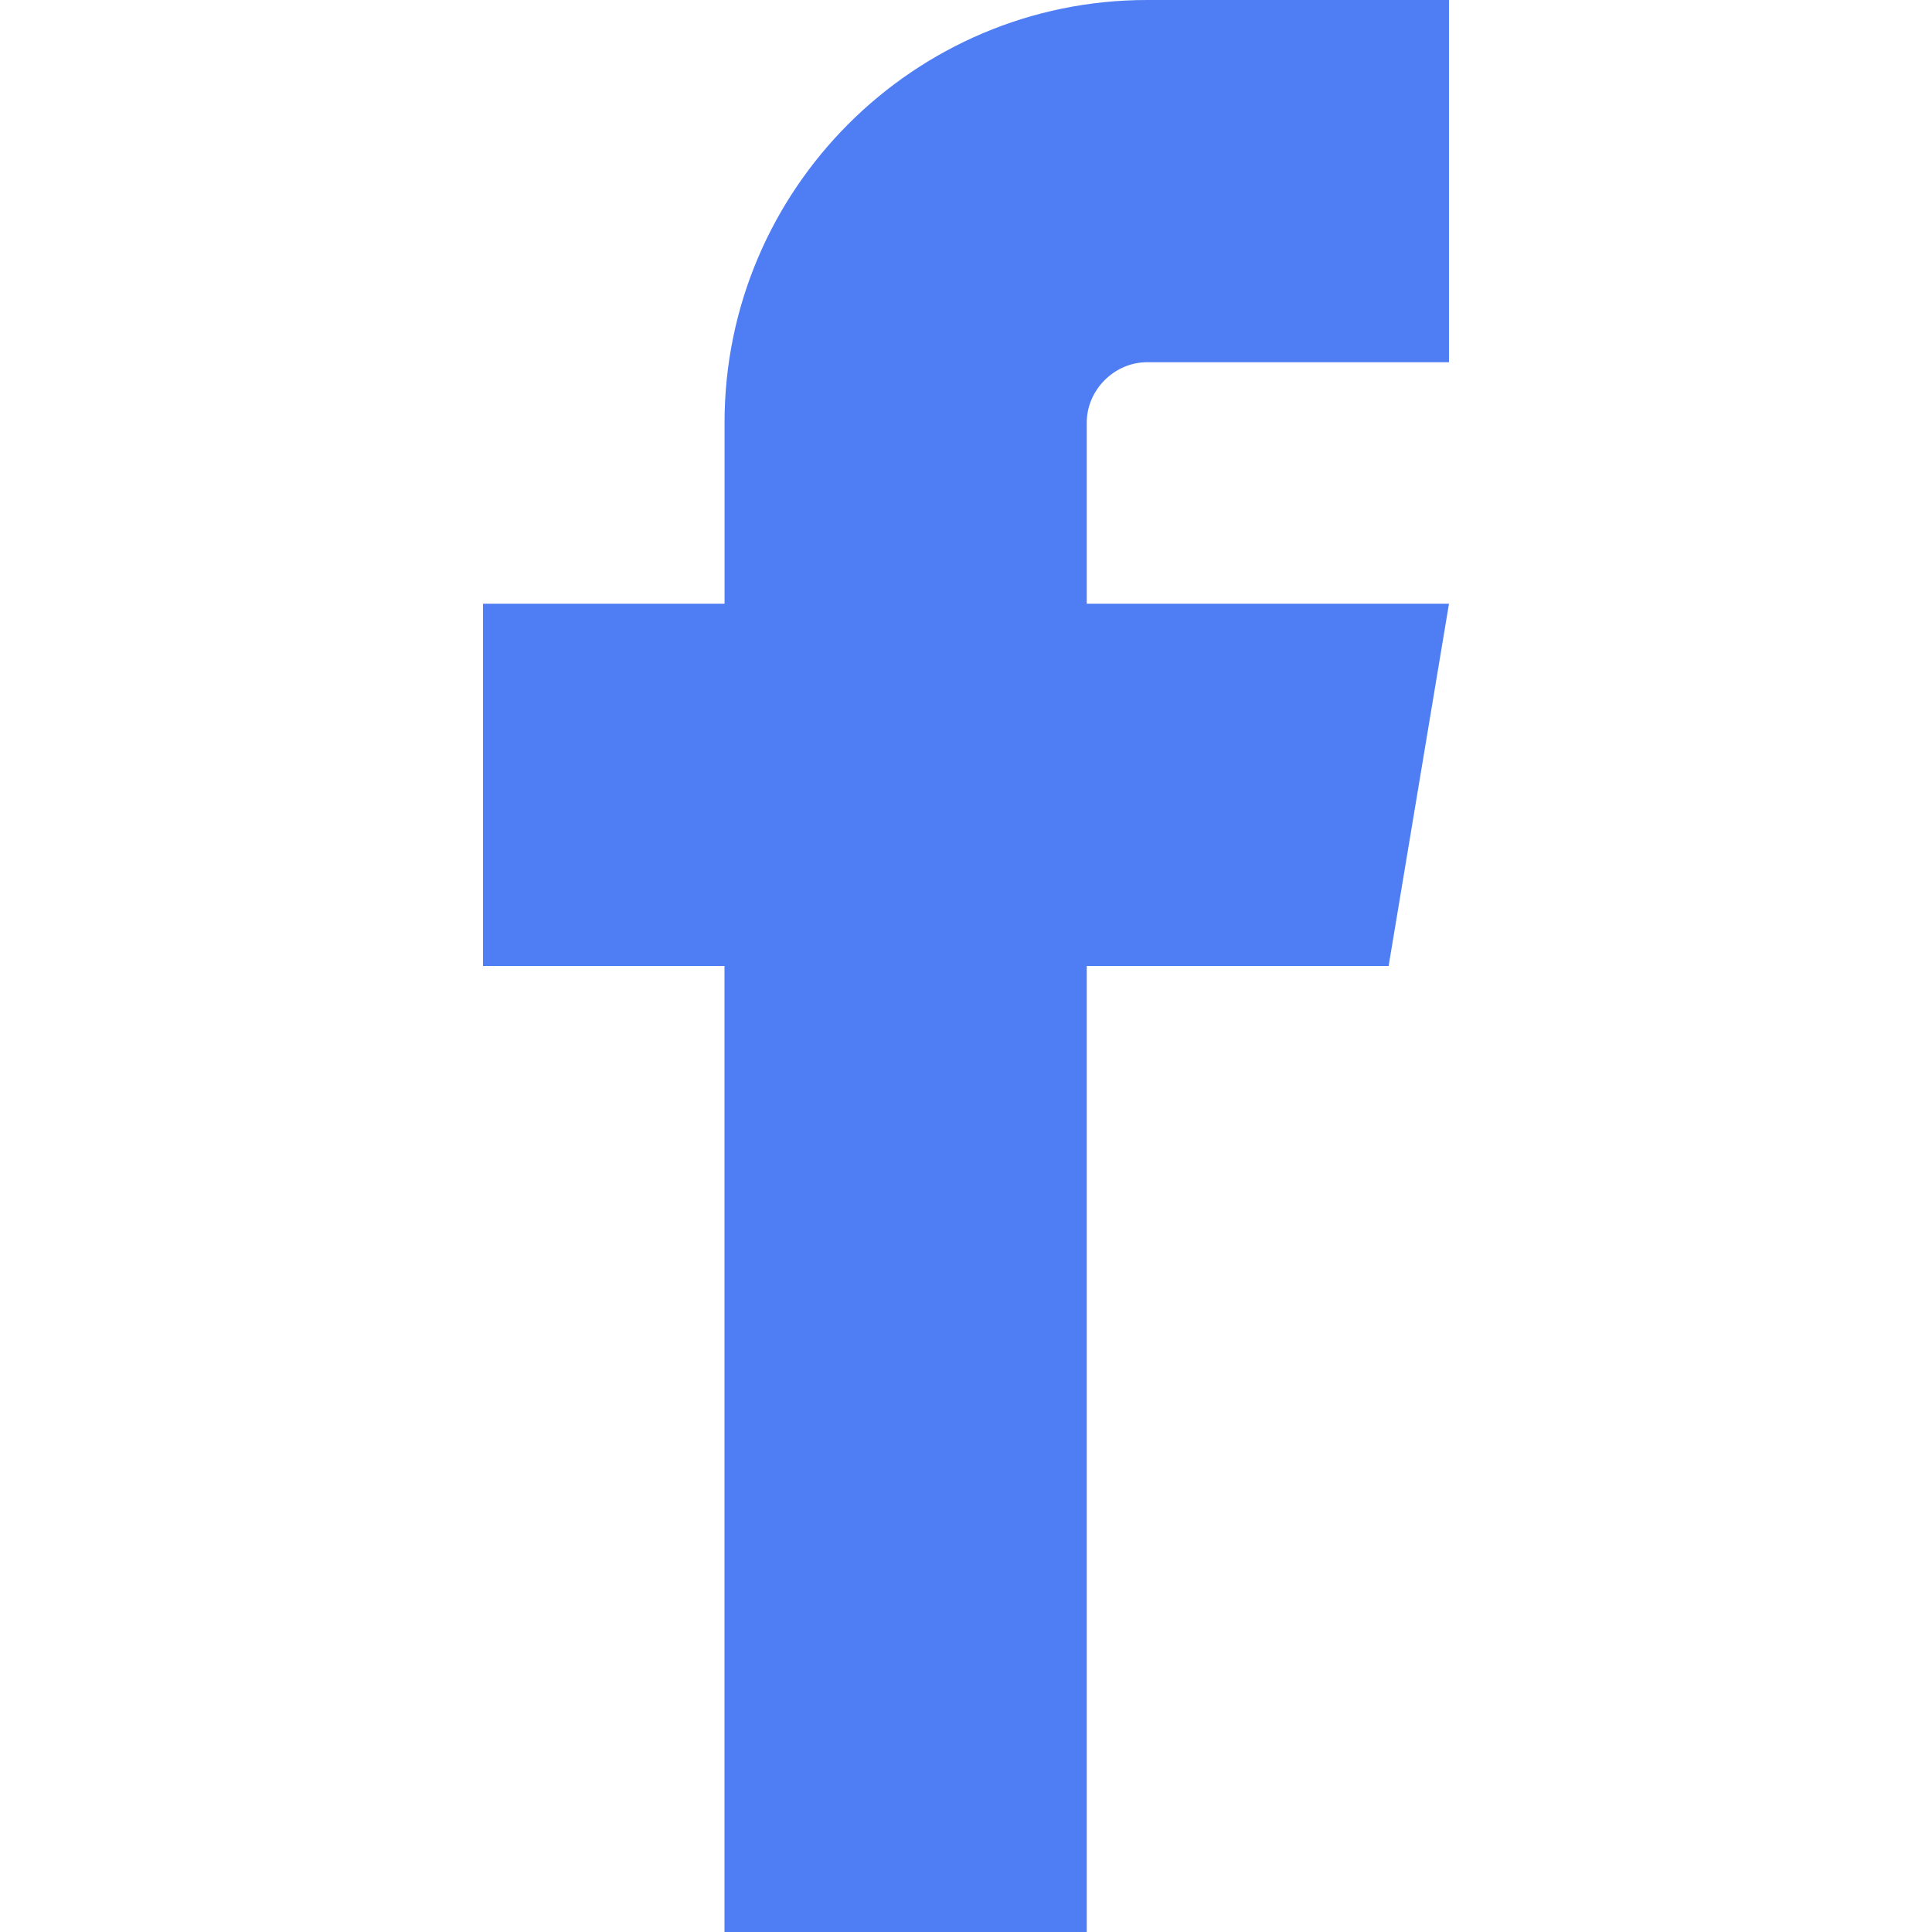
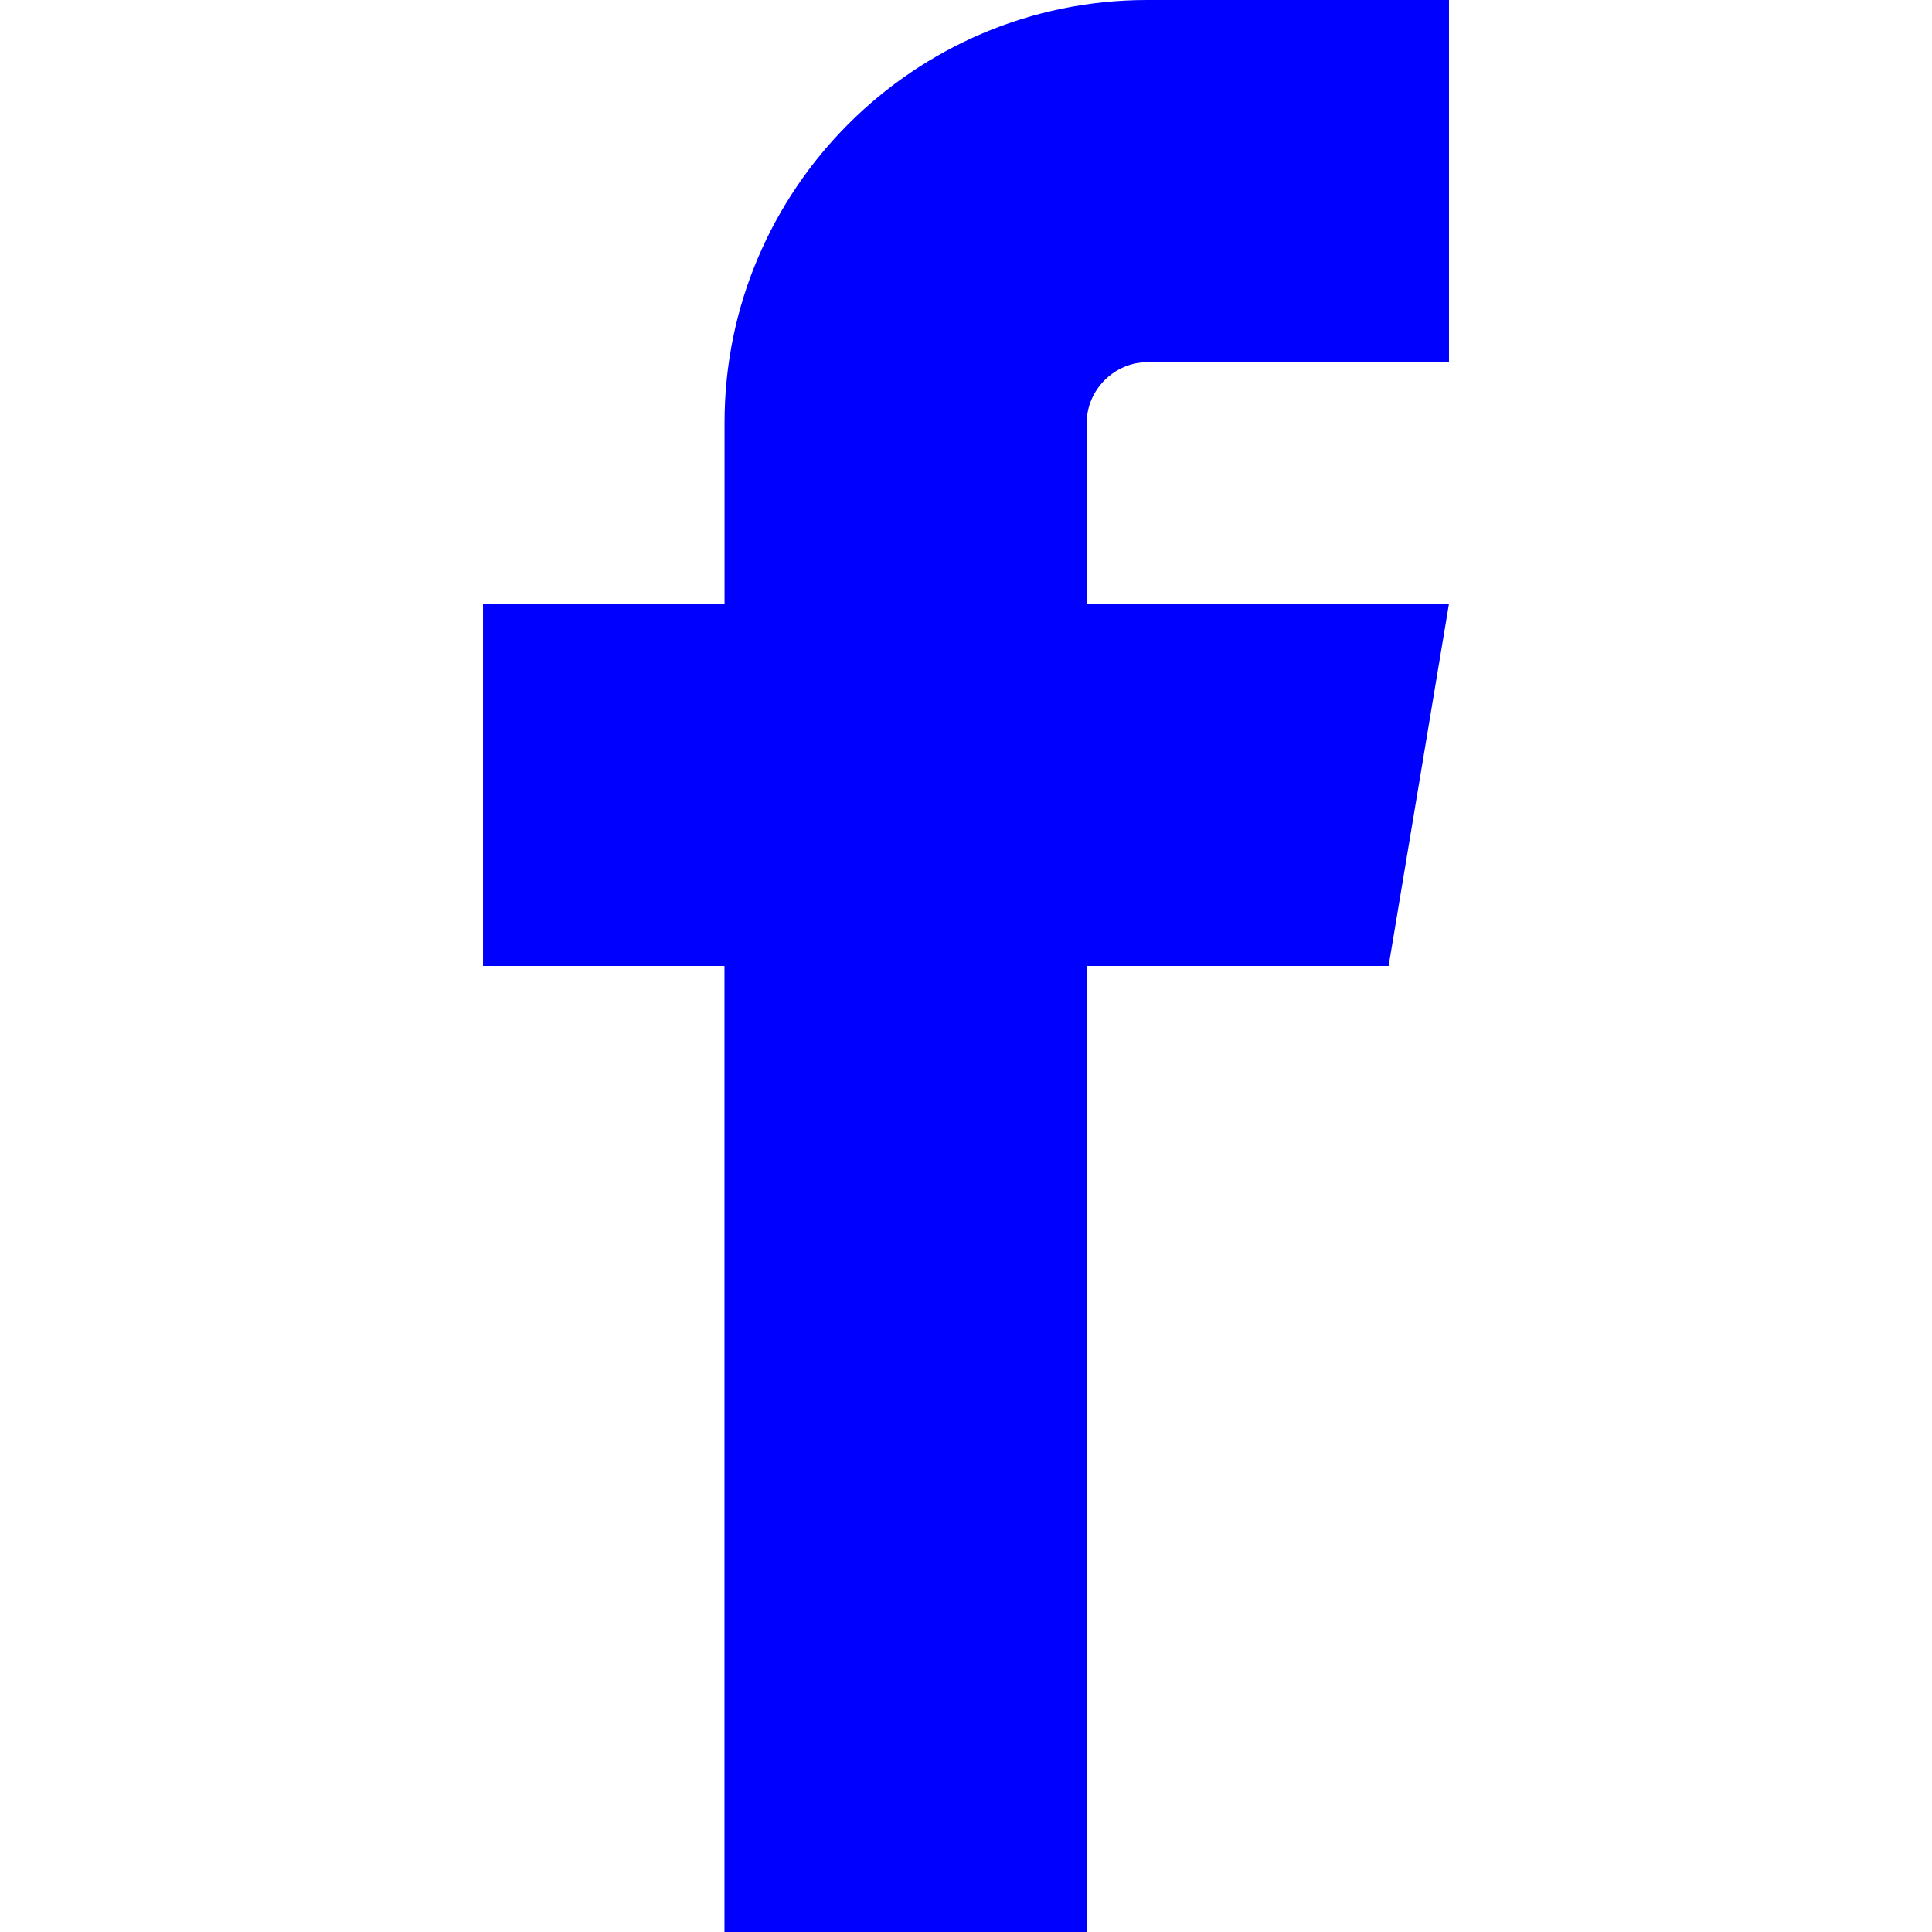
<svg xmlns="http://www.w3.org/2000/svg" viewBox="0 0 333333 333333" shape-rendering="geometricPrecision" text-rendering="geometricPrecision" image-rendering="optimizeQuality" fill-rule="evenodd" clip-rule="evenodd">
-   <path d="M197917 62502h52080V0h-52080c-40201 0-72909 32709-72909 72909v31250H83337v62507h41659v166667h62506V166666h52080l10415-62506h-62496V72910c0-5648 4768-10415 10415-10415v6z" fill="#4f7df3" />
+   <path d="M197917 62502h52080V0h-52080c-40201 0-72909 32709-72909 72909v31250H83337v62507h41659v166667h62506V166666h52080l10415-62506h-62496V72910c0-5648 4768-10415 10415-10415v6z" fill="blue" />
</svg>
